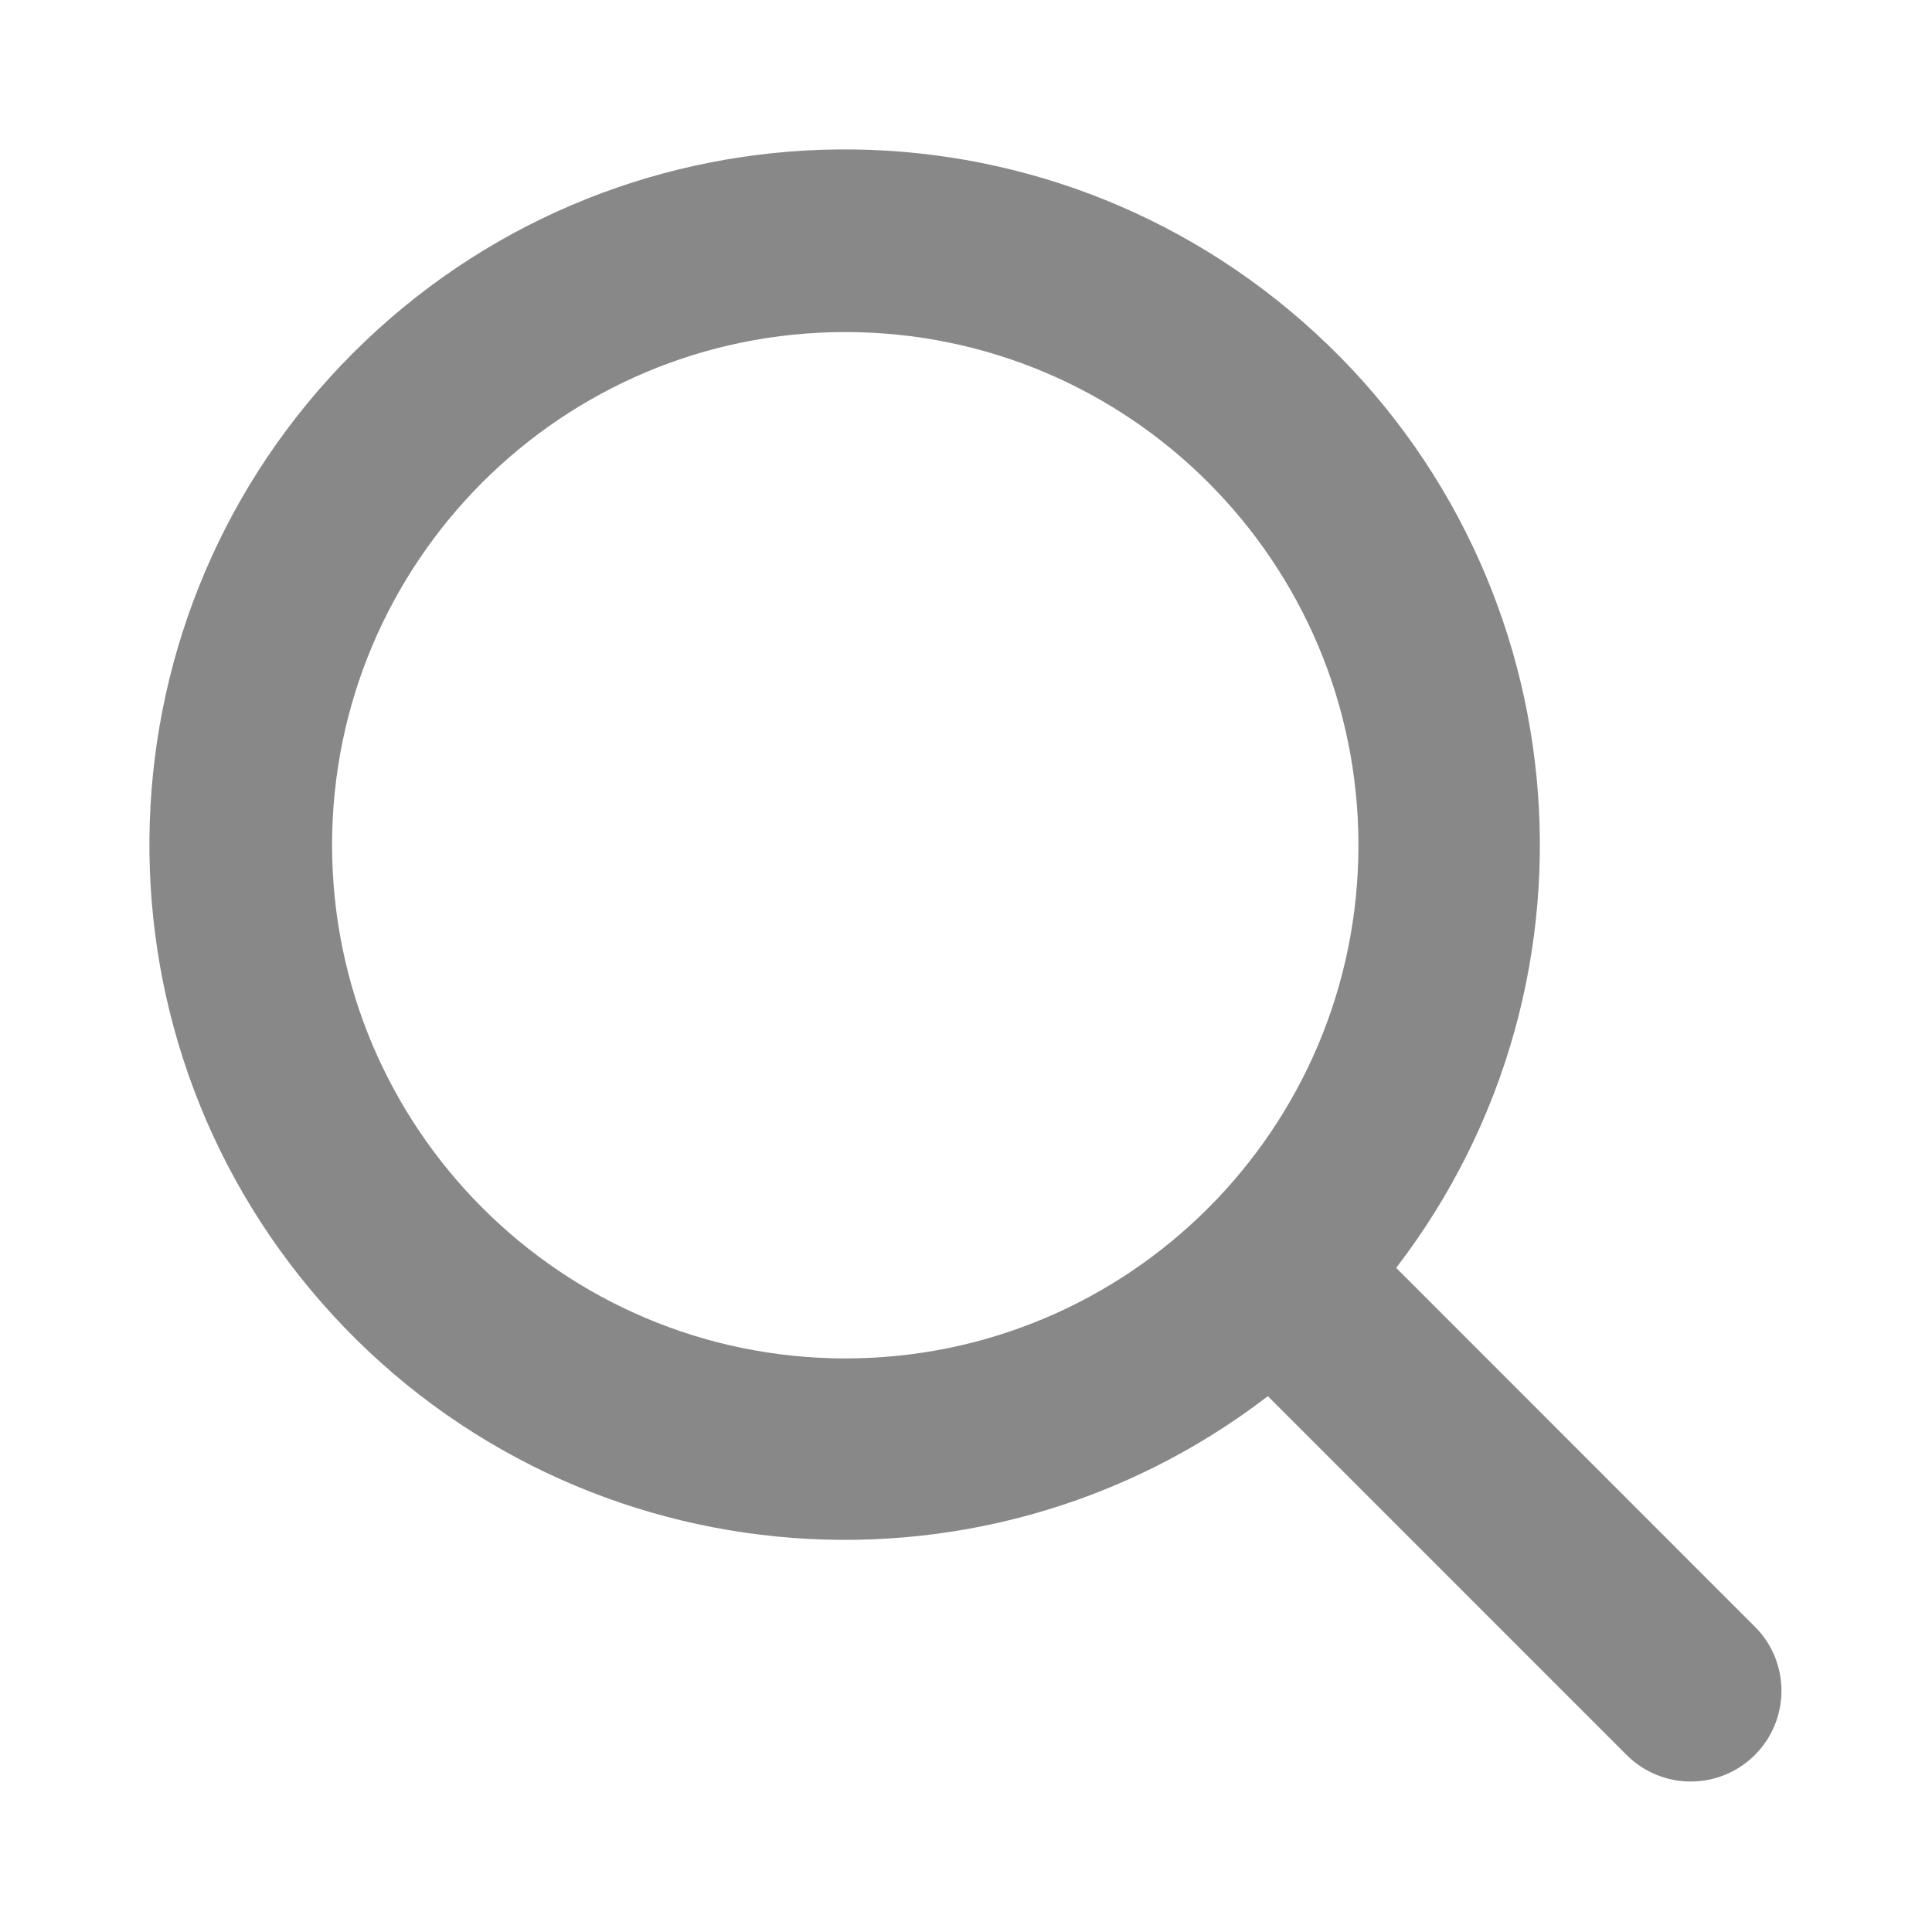
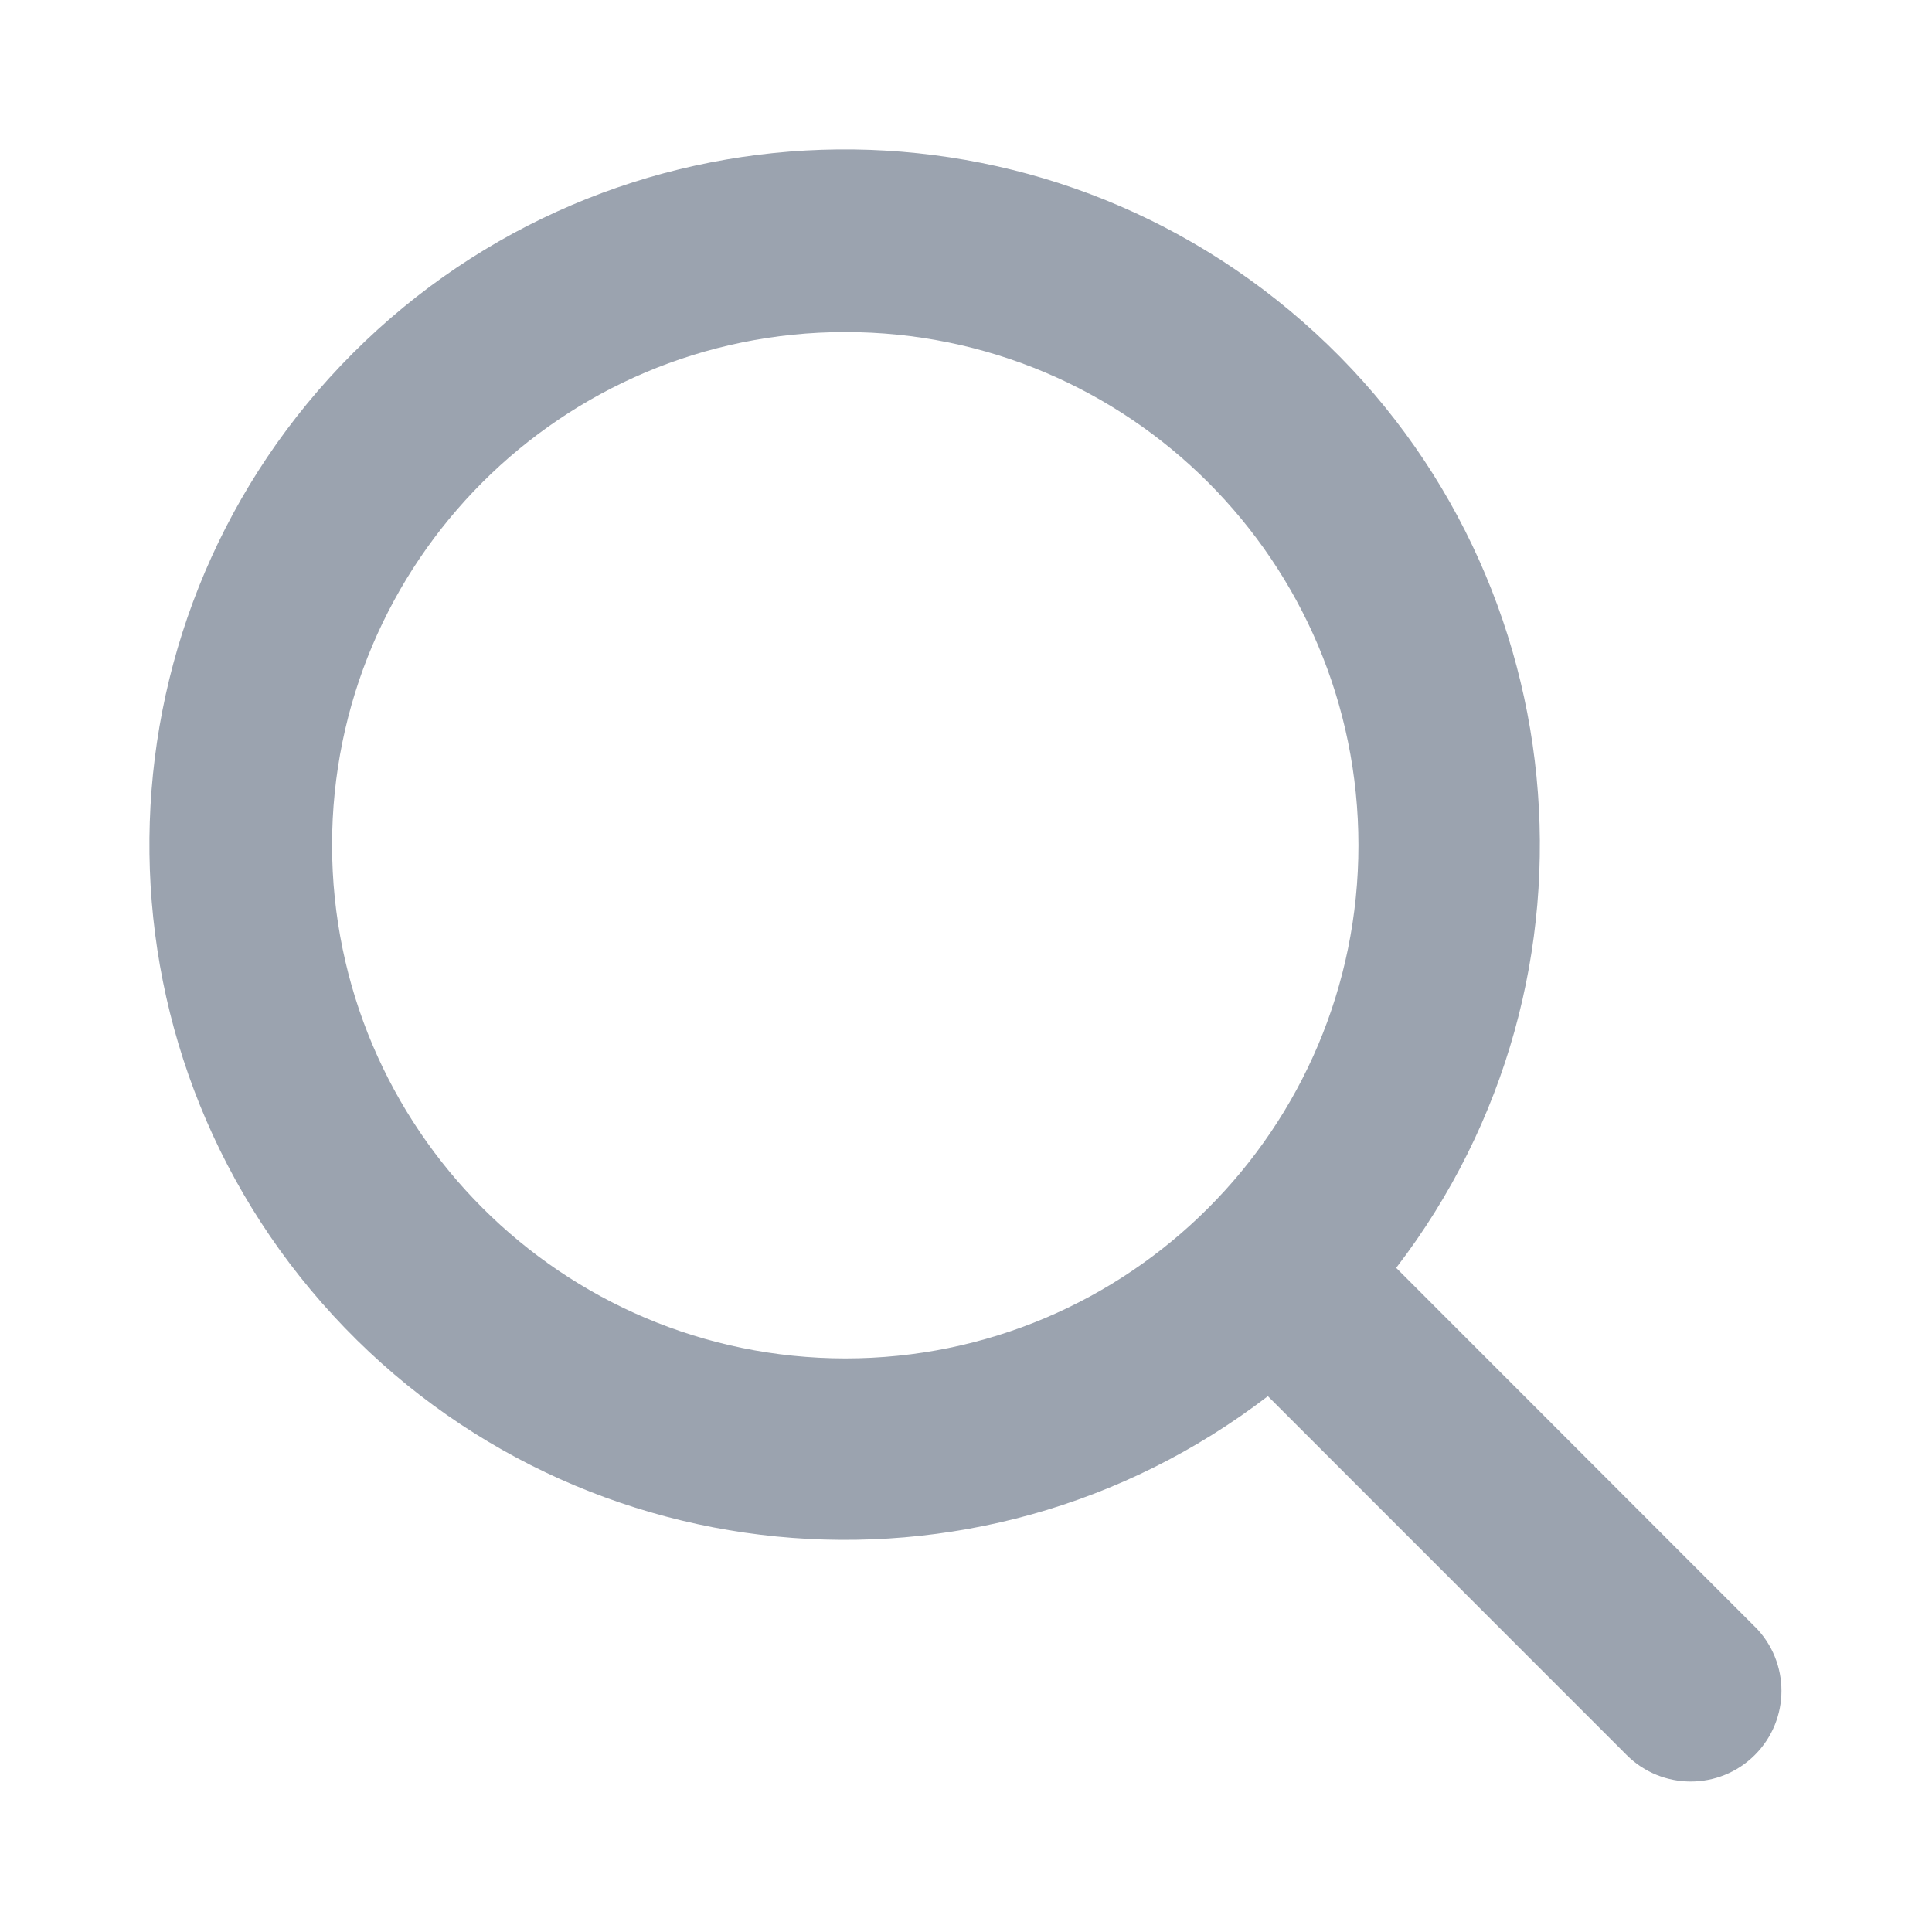
- <svg xmlns="http://www.w3.org/2000/svg" width="16" height="16" fill="#888" viewBox="0 0 256 256">
+ <svg xmlns="http://www.w3.org/2000/svg" width="16" height="16" fill="#9ba3af" viewBox="0 0 256 256">
  <path d="M232.49,215.51,185,168a92.12,92.12,0,1,0-17,17l47.53,47.54a12,12,0,0,0,17-17ZM44,112a68,68,0,1,1,68,68A68.07,68.07,0,0,1,44,112Z" />
</svg>
